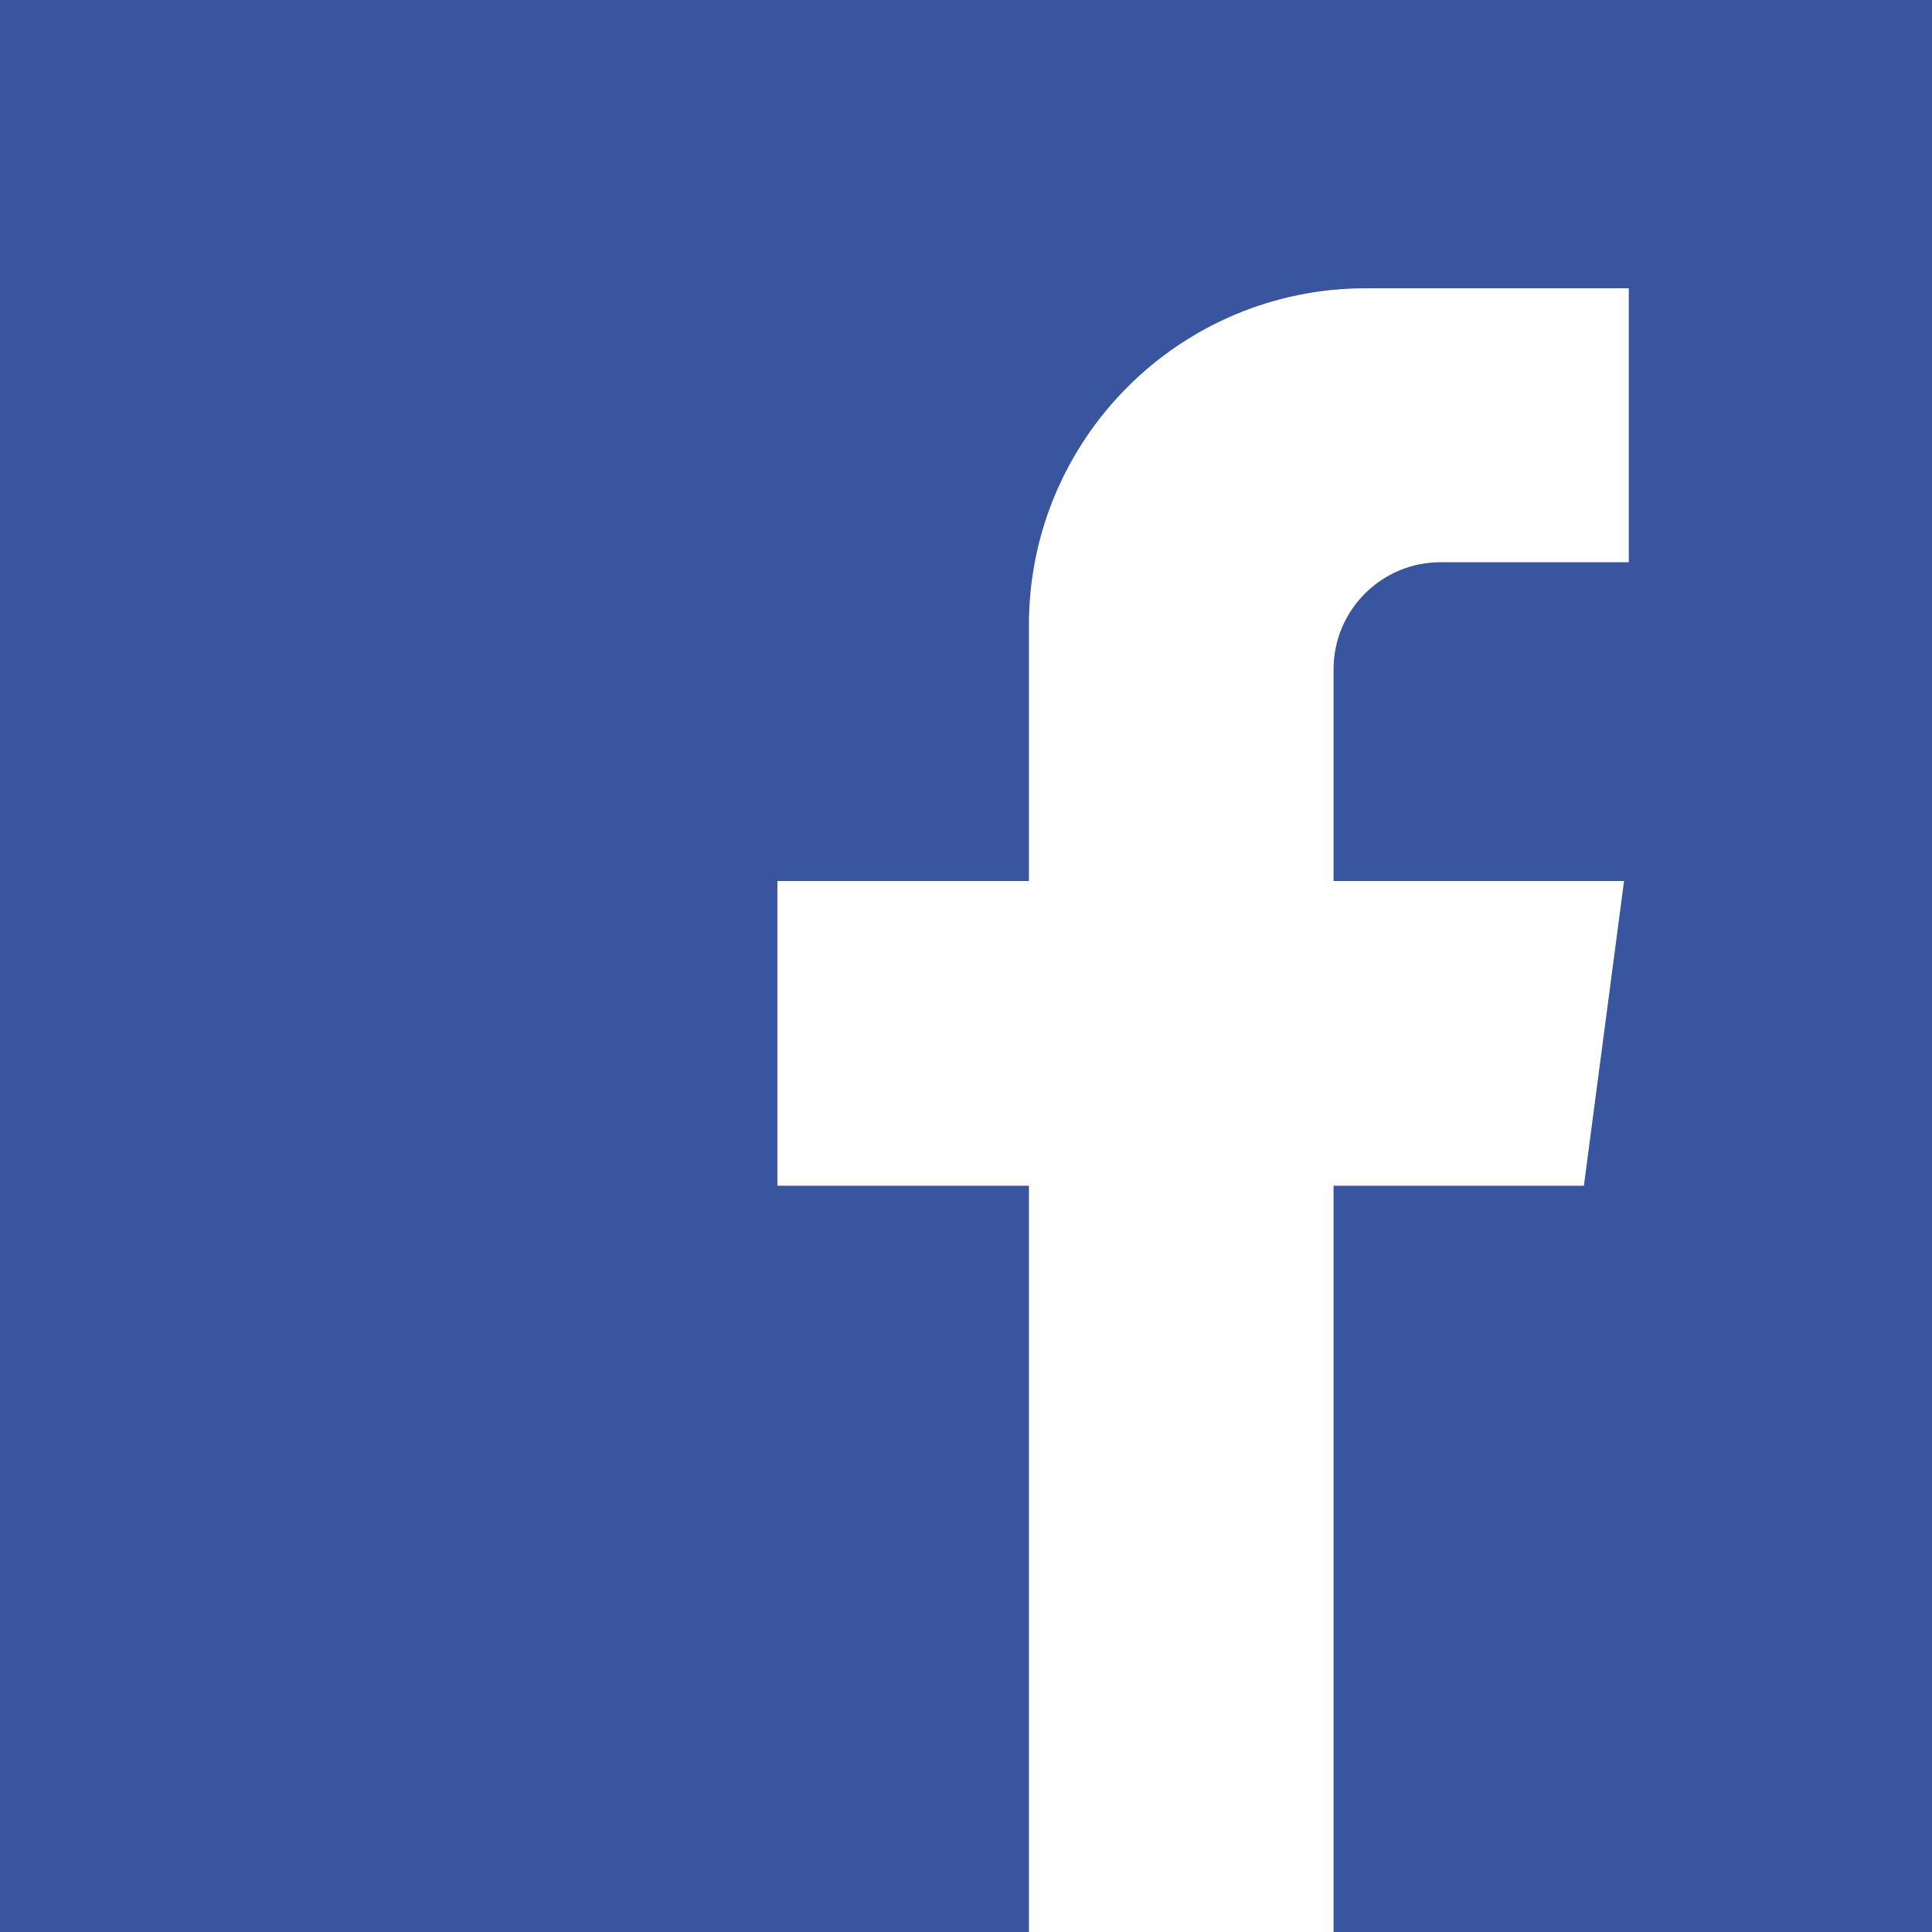
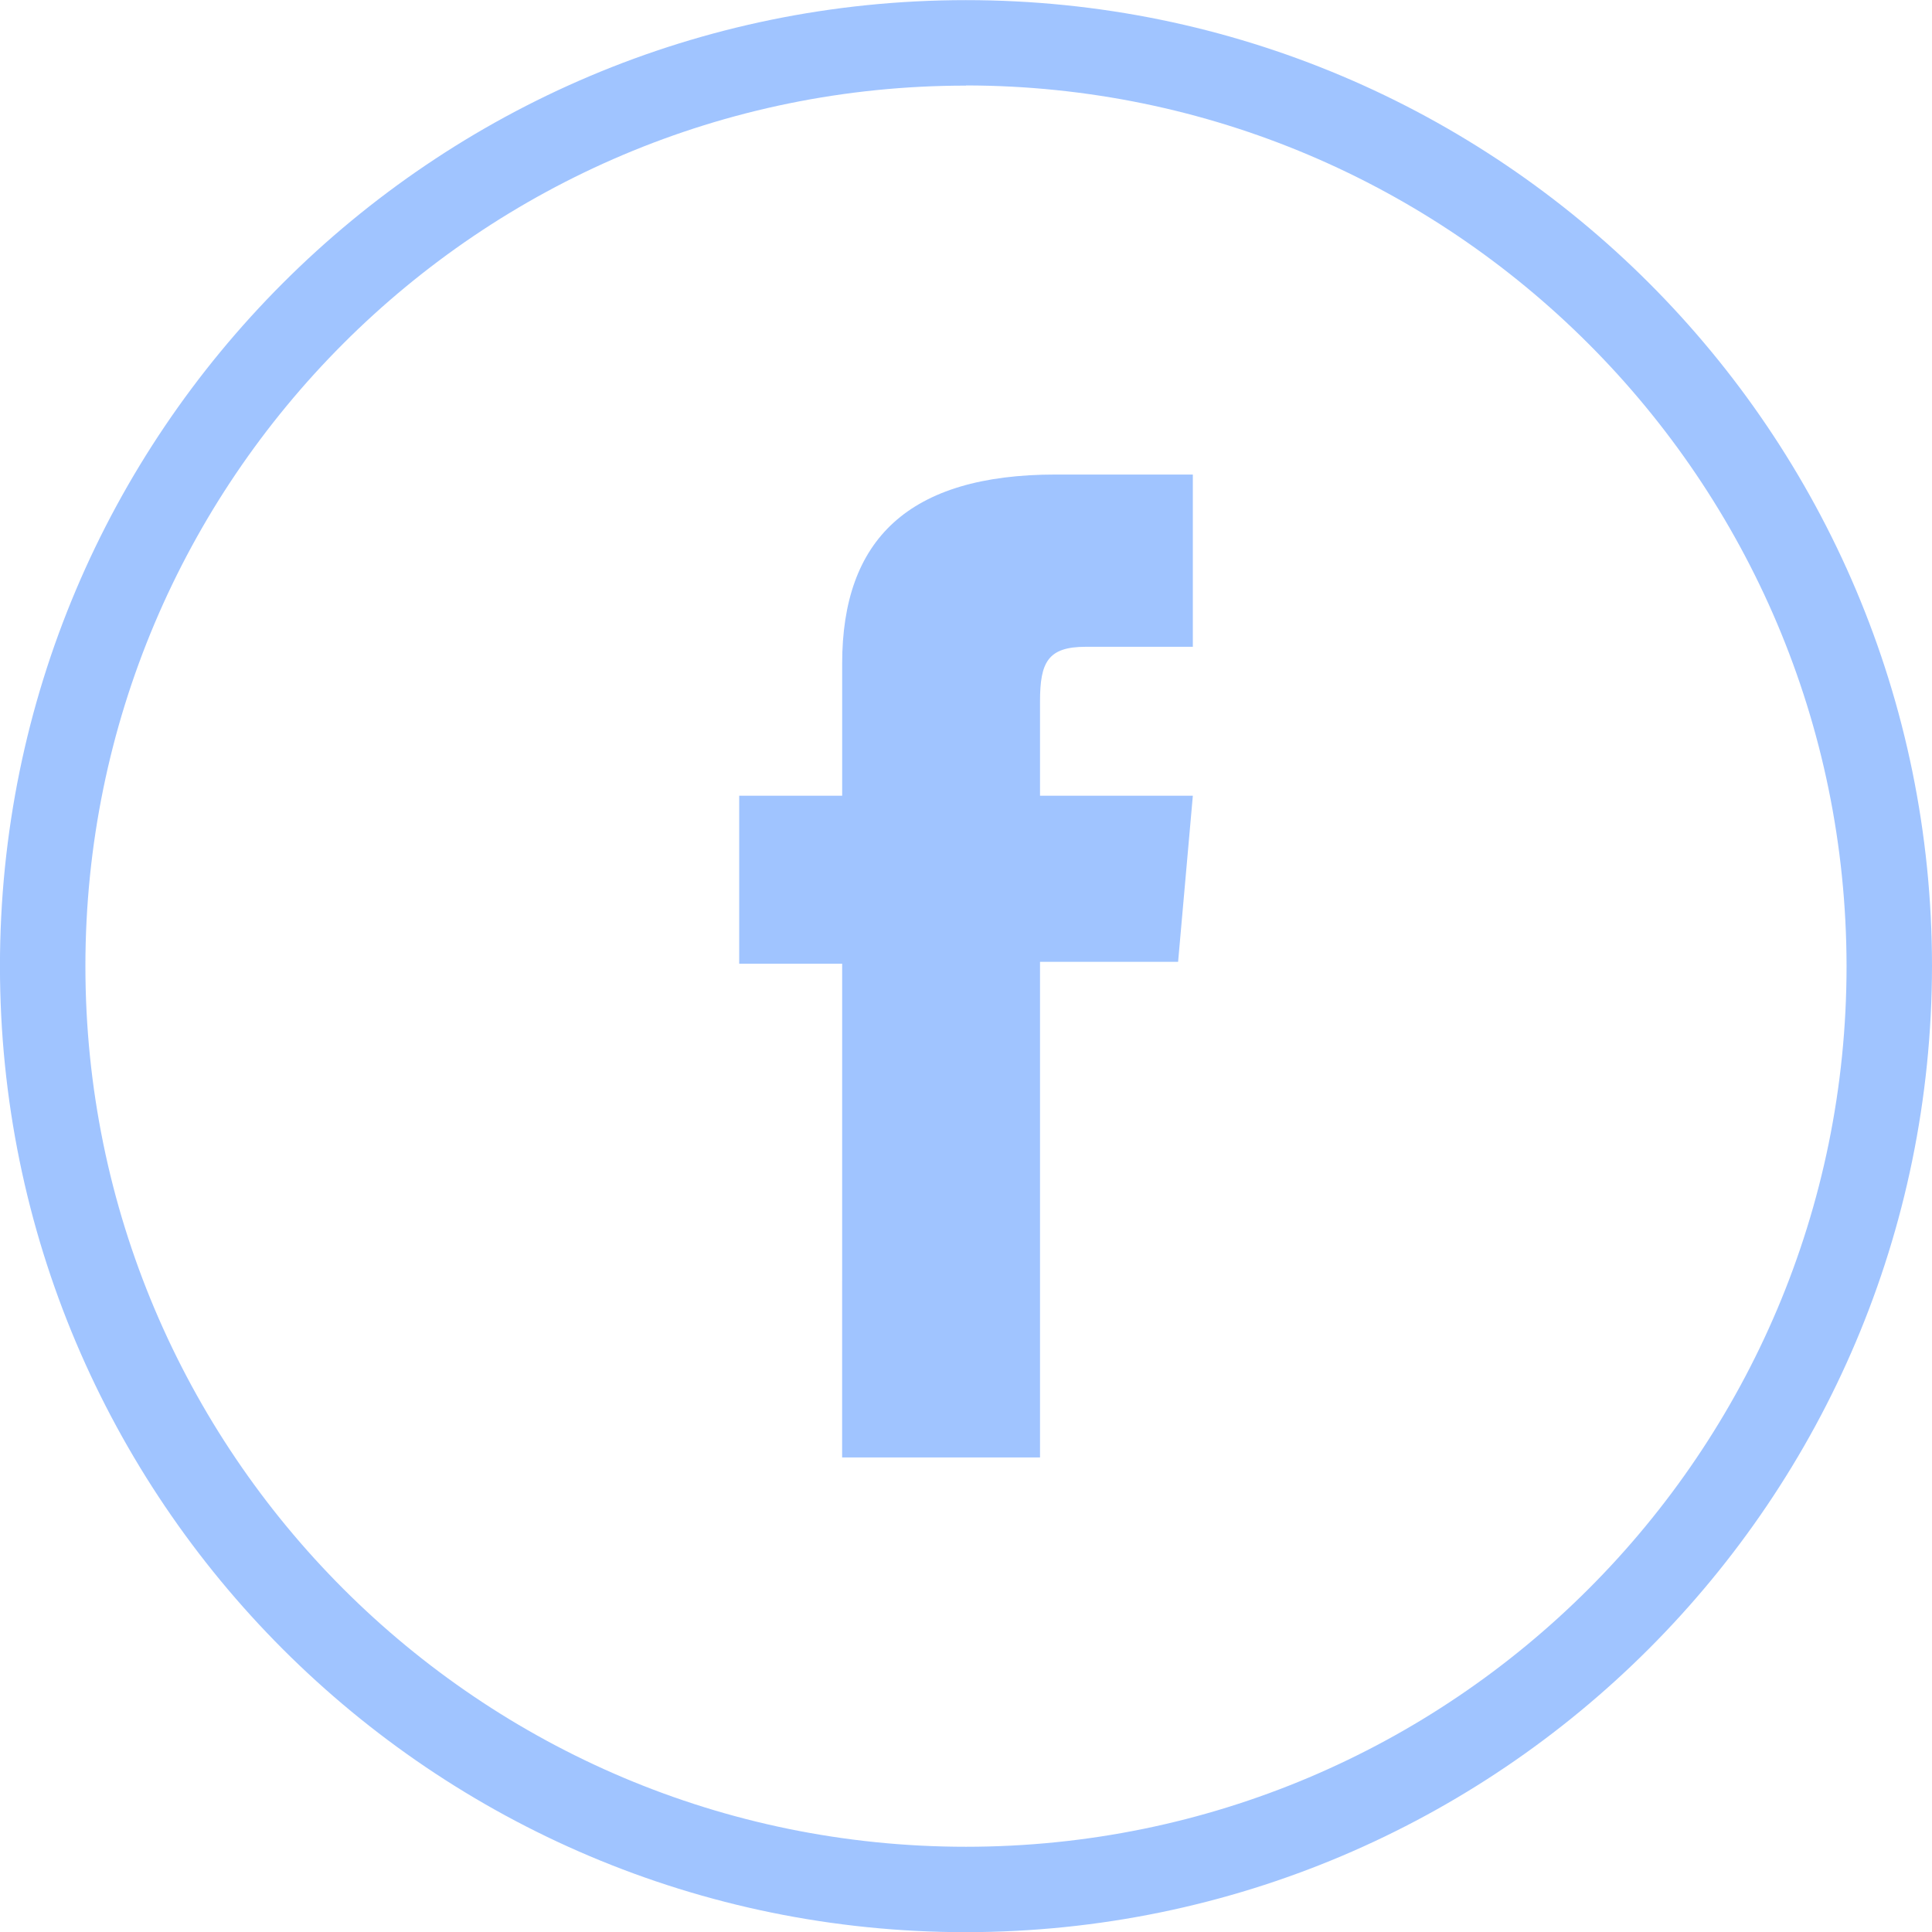
- <svg xmlns="http://www.w3.org/2000/svg" viewBox="0 0 455.73 455.73">
-   <path d="M0 0v455.73h242.704V279.691h-59.33v-71.864h59.33v-60.353c0-43.893 35.582-79.475 79.475-79.475h62.025v64.622h-44.382c-13.947 0-25.254 11.307-25.254 25.254v49.953h68.521l-9.47 71.864h-59.051V455.73H455.73V0H0z" fill="#3a559f" />
+ <svg xmlns="http://www.w3.org/2000/svg" width="45.221" height="45.221" viewBox="0 0 45.221 45.221">
+   <g id="facebook" transform="translate(-42 -4879.831)">
+     <g id="Grupo_826" data-name="Grupo 826" transform="translate(-2.204 4807.456)">
+       <path id="Caminho_152" data-name="Caminho 152" d="M63.915,106.488h4.632v-11.6h3.232L72.124,91H68.547V88.791c0-.916.184-1.277,1.07-1.277h2.507V83.482H68.916c-3.447,0-5,1.519-5,4.425V91h-2.41v3.933h2.41Z" fill="#a0c4ff" />
+     </g>
+     <g id="Grupo_827" data-name="Grupo 827" transform="translate(-2.204 4807.456)">
+       <path id="Caminho_153" data-name="Caminho 153" d="M66.814,117.6A22.611,22.611,0,1,1,89.425,94.985,22.636,22.636,0,0,1,66.814,117.6Zm0-43.221a20.611,20.611,0,1,0,20.611,20.61A20.634,20.634,0,0,0,66.814,74.375Z" fill="#a0c4ff" />
+     </g>
+   </g>
</svg>
